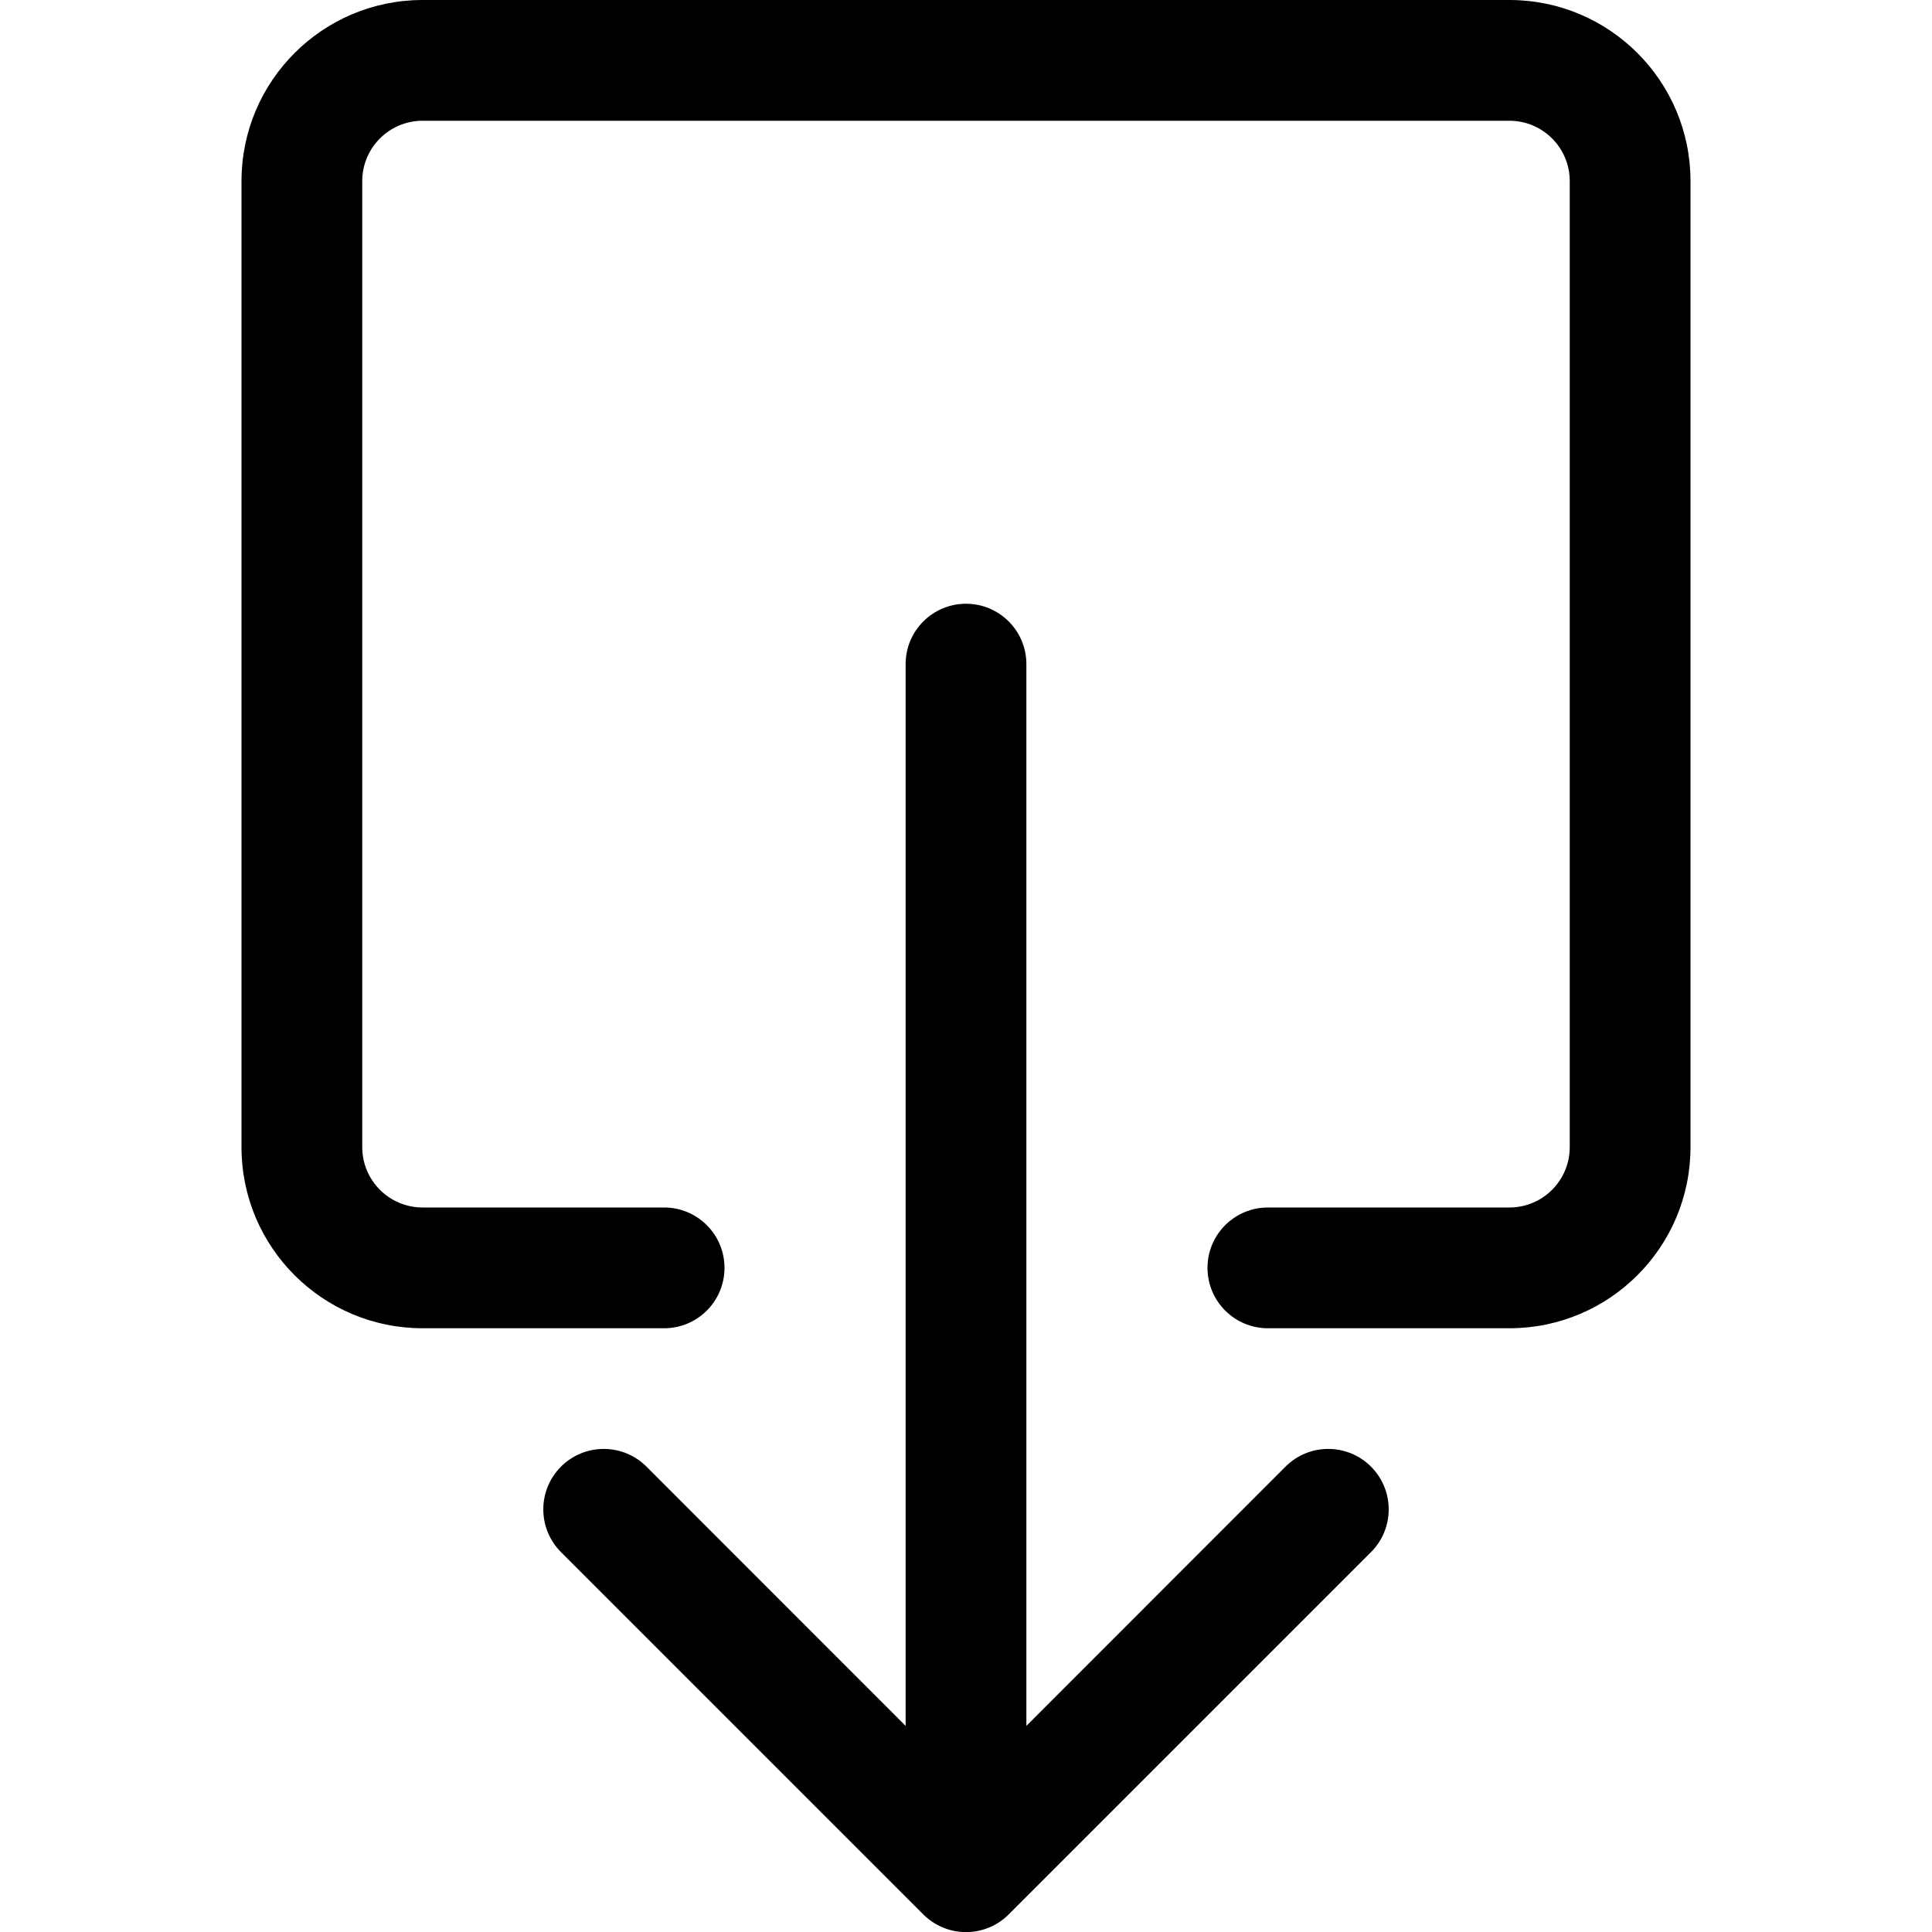
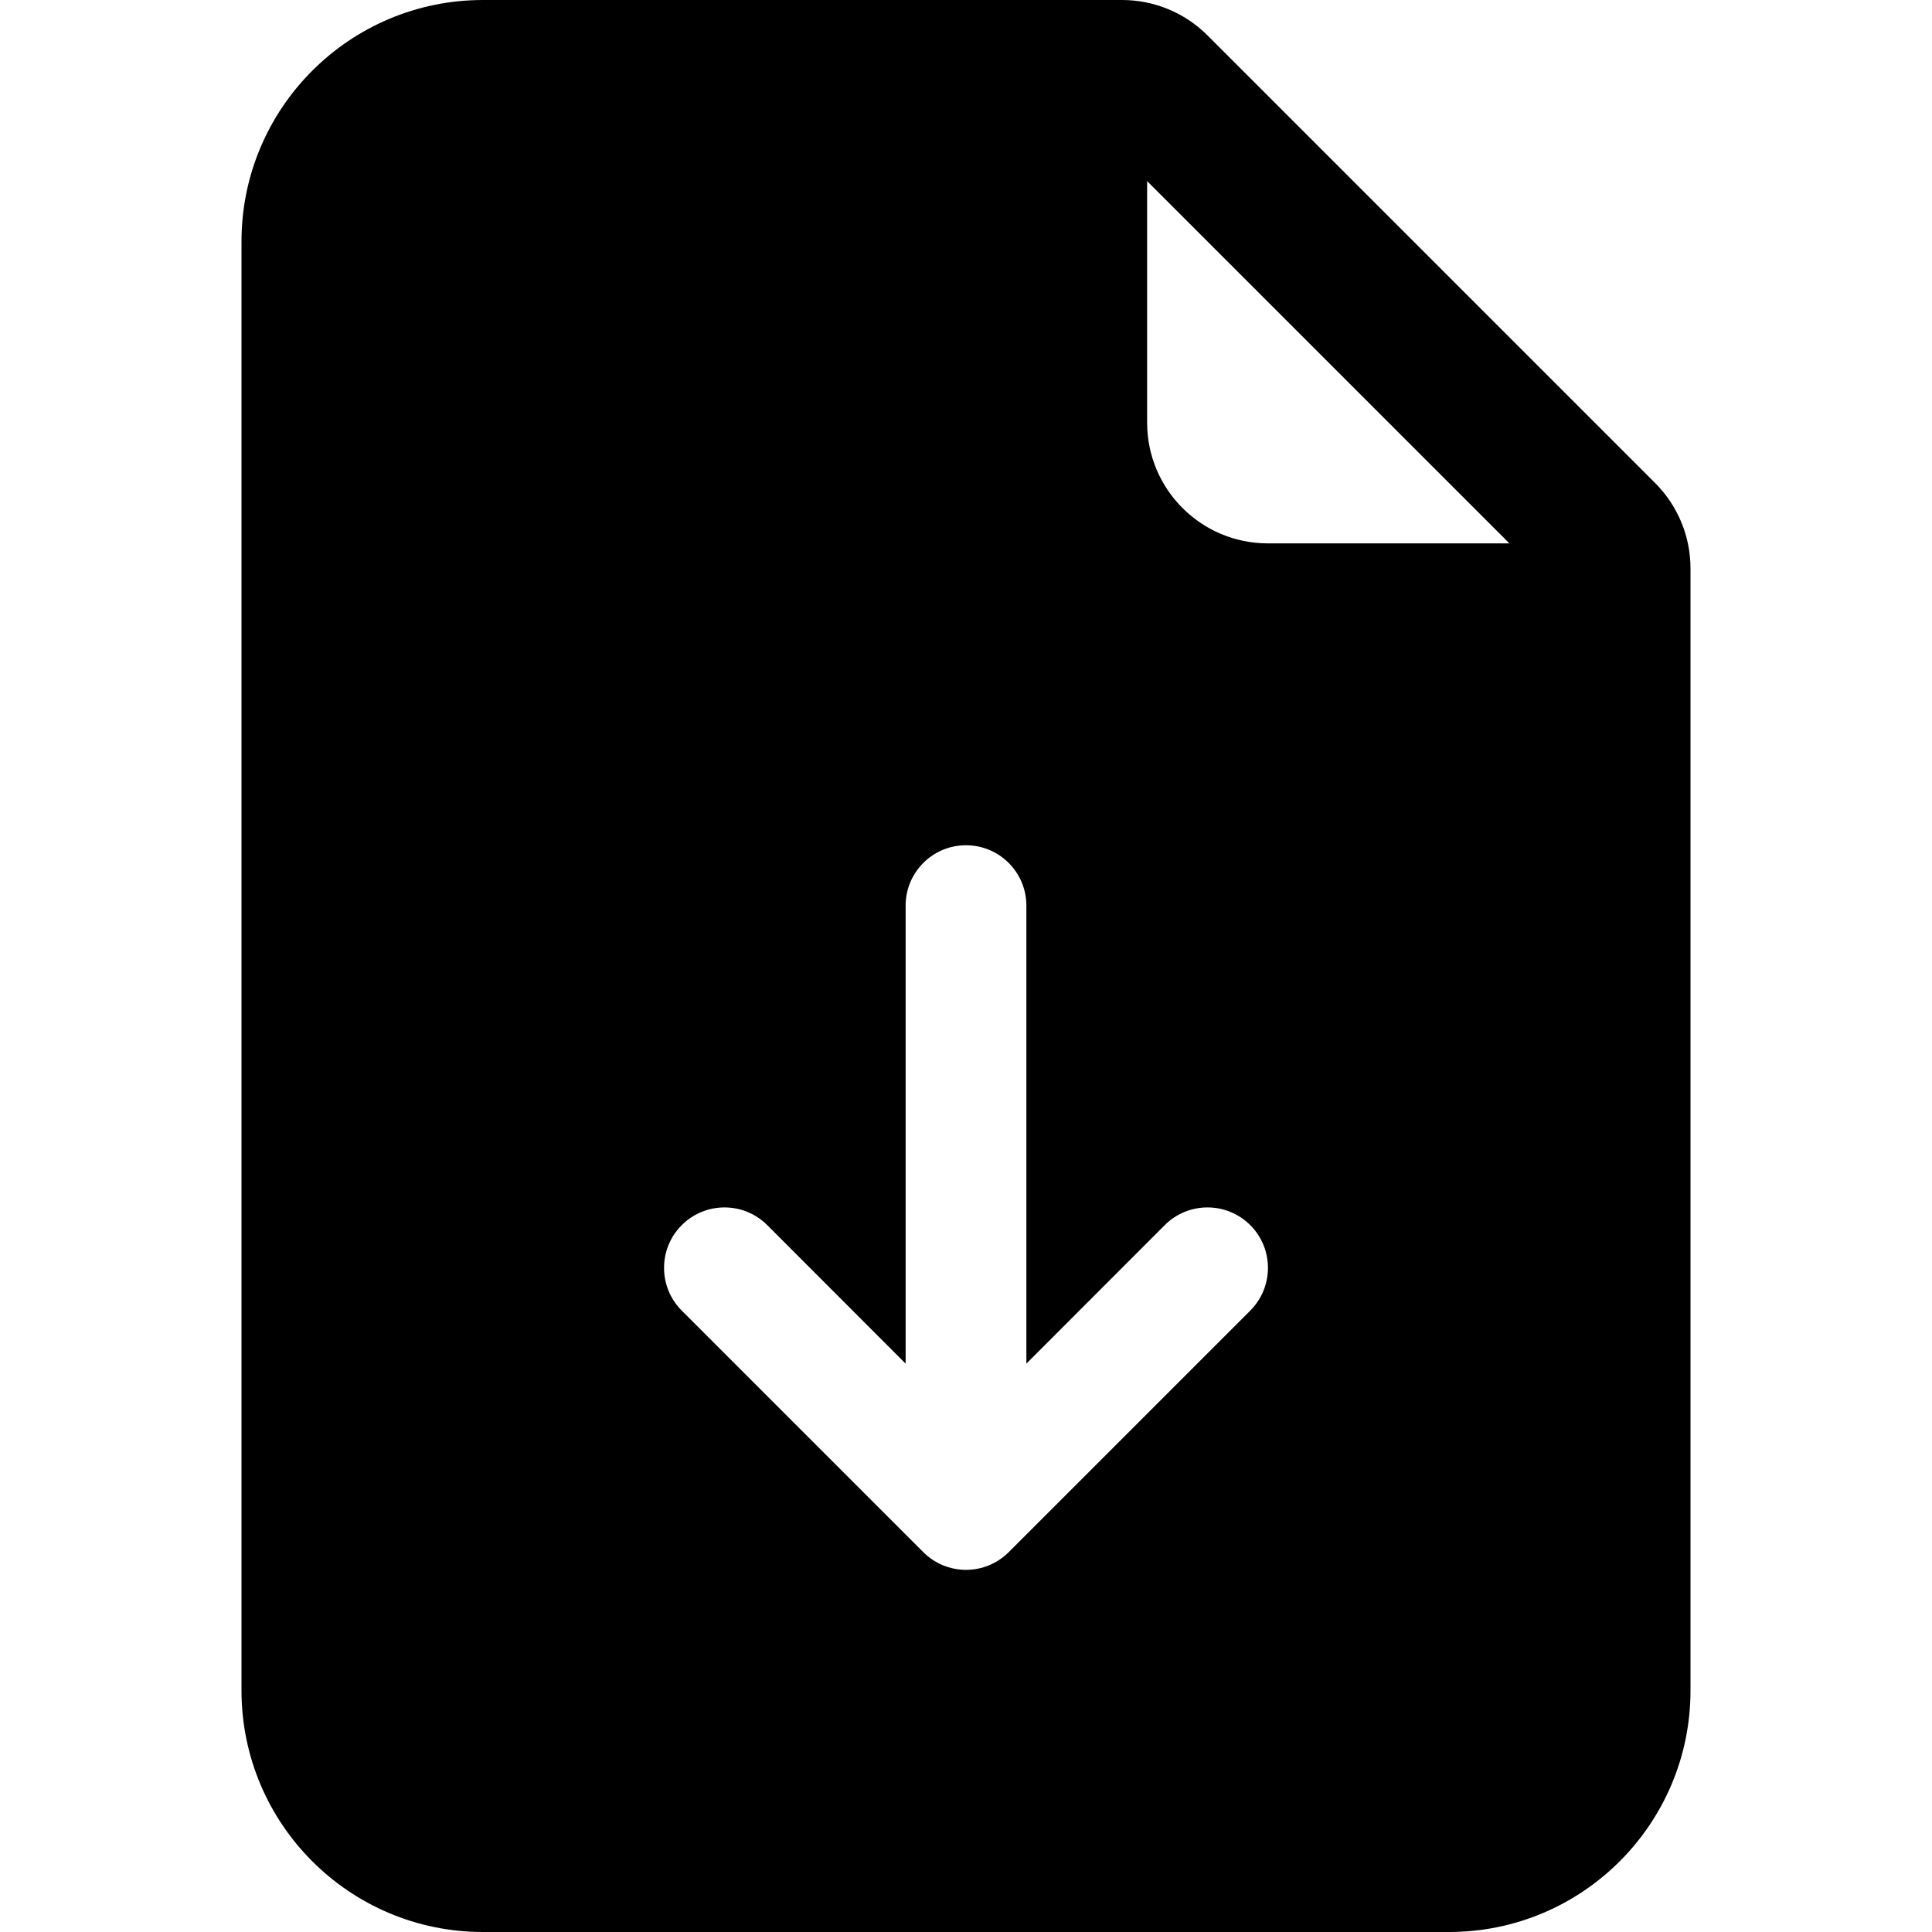
- <svg xmlns="http://www.w3.org/2000/svg" width="16" height="16" fill="currentColor" class="bi bi-box-arrow-down" viewBox="0 0 16 16">
-   <path fill-rule="evenodd" d="M3.5 10a.5.5 0 0 1-.5-.5v-8a.5.5 0 0 1 .5-.5h9a.5.5 0 0 1 .5.5v8a.5.5 0 0 1-.5.5h-2a.5.5 0 0 0 0 1h2A1.5 1.5 0 0 0 14 9.5v-8A1.5 1.5 0 0 0 12.5 0h-9A1.5 1.5 0 0 0 2 1.5v8A1.5 1.5 0 0 0 3.5 11h2a.5.5 0 0 0 0-1z" />
-   <path fill-rule="evenodd" d="M7.646 15.854a.5.5 0 0 0 .708 0l3-3a.5.5 0 0 0-.708-.708L8.5 14.293V5.5a.5.5 0 0 0-1 0v8.793l-2.146-2.147a.5.5 0 0 0-.708.708z" />
+ <svg xmlns="http://www.w3.org/2000/svg" width="16" height="16" fill="currentColor" class="bi bi-file-earmark-arrow-down-fill" viewBox="0 0 16 16">
+   <path d="M9.293 0H4a2 2 0 0 0-2 2v12a2 2 0 0 0 2 2h8a2 2 0 0 0 2-2V4.707A1 1 0 0 0 13.707 4L10 .293A1 1 0 0 0 9.293 0M9.5 3.5v-2l3 3h-2a1 1 0 0 1-1-1m-1 4v3.793l1.146-1.147a.5.5 0 0 1 .708.708l-2 2a.5.5 0 0 1-.708 0l-2-2a.5.5 0 0 1 .708-.708L7.5 11.293V7.5a.5.5 0 0 1 1 0" />
</svg>
